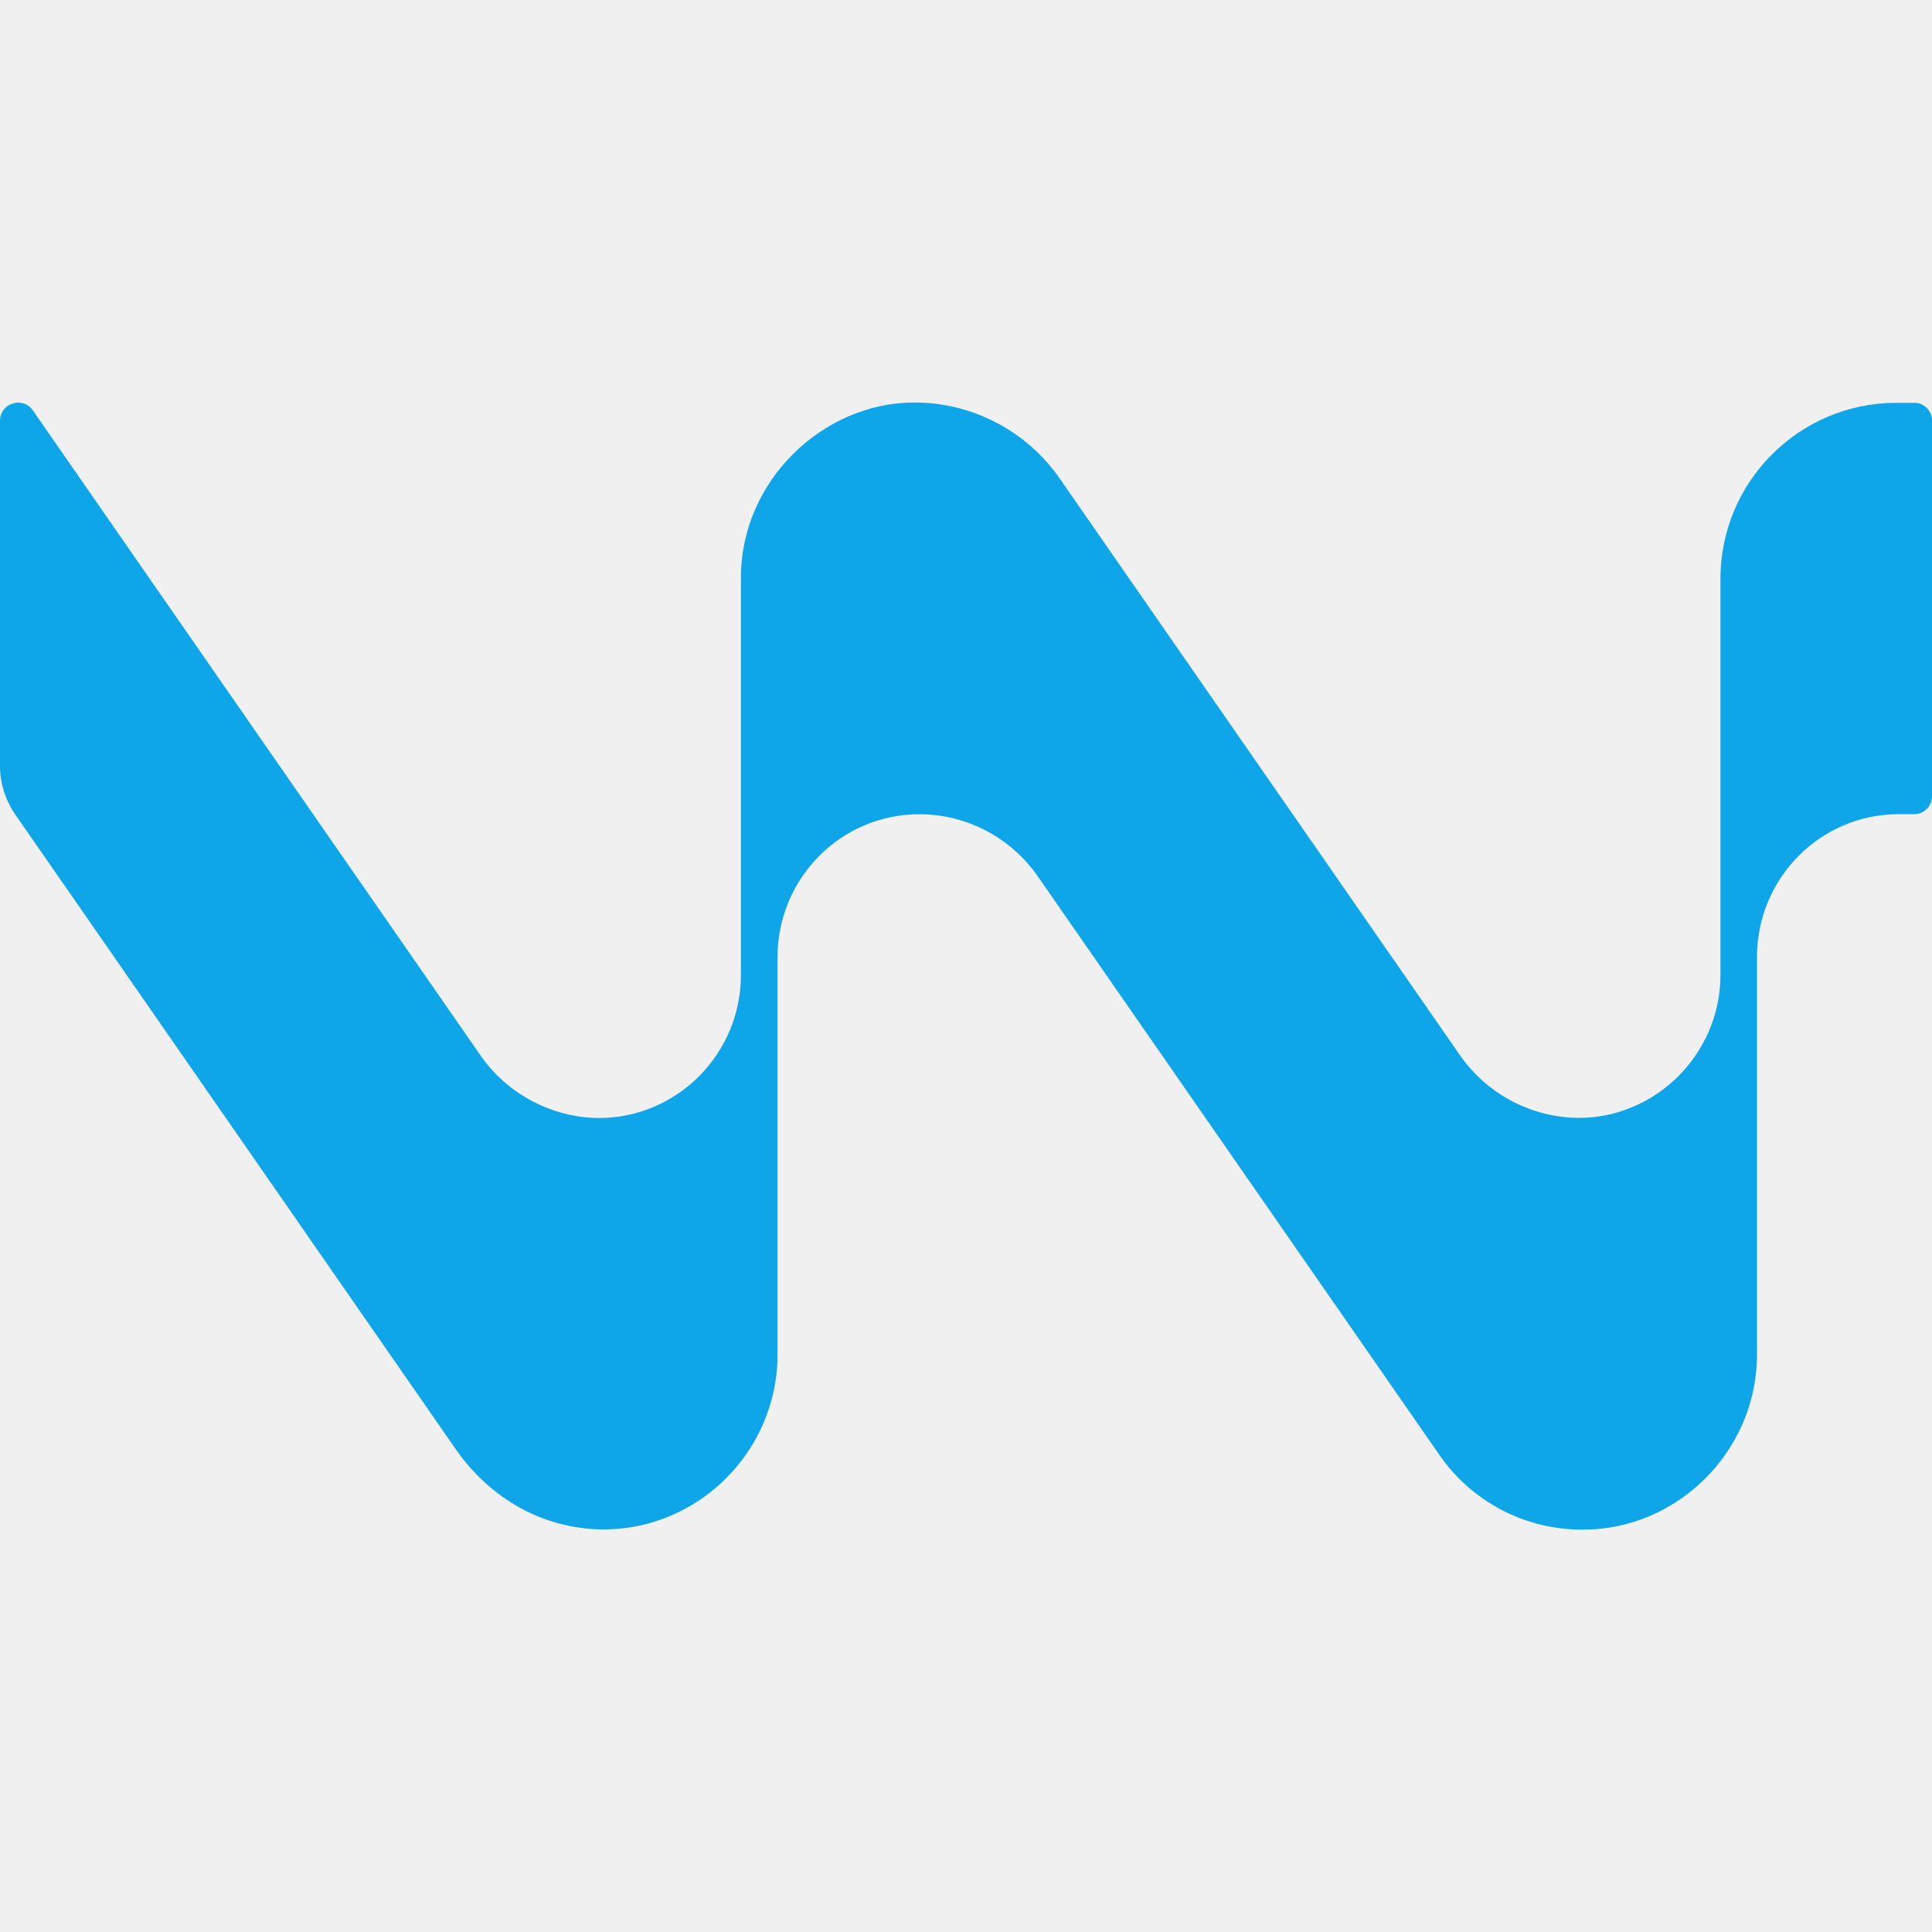
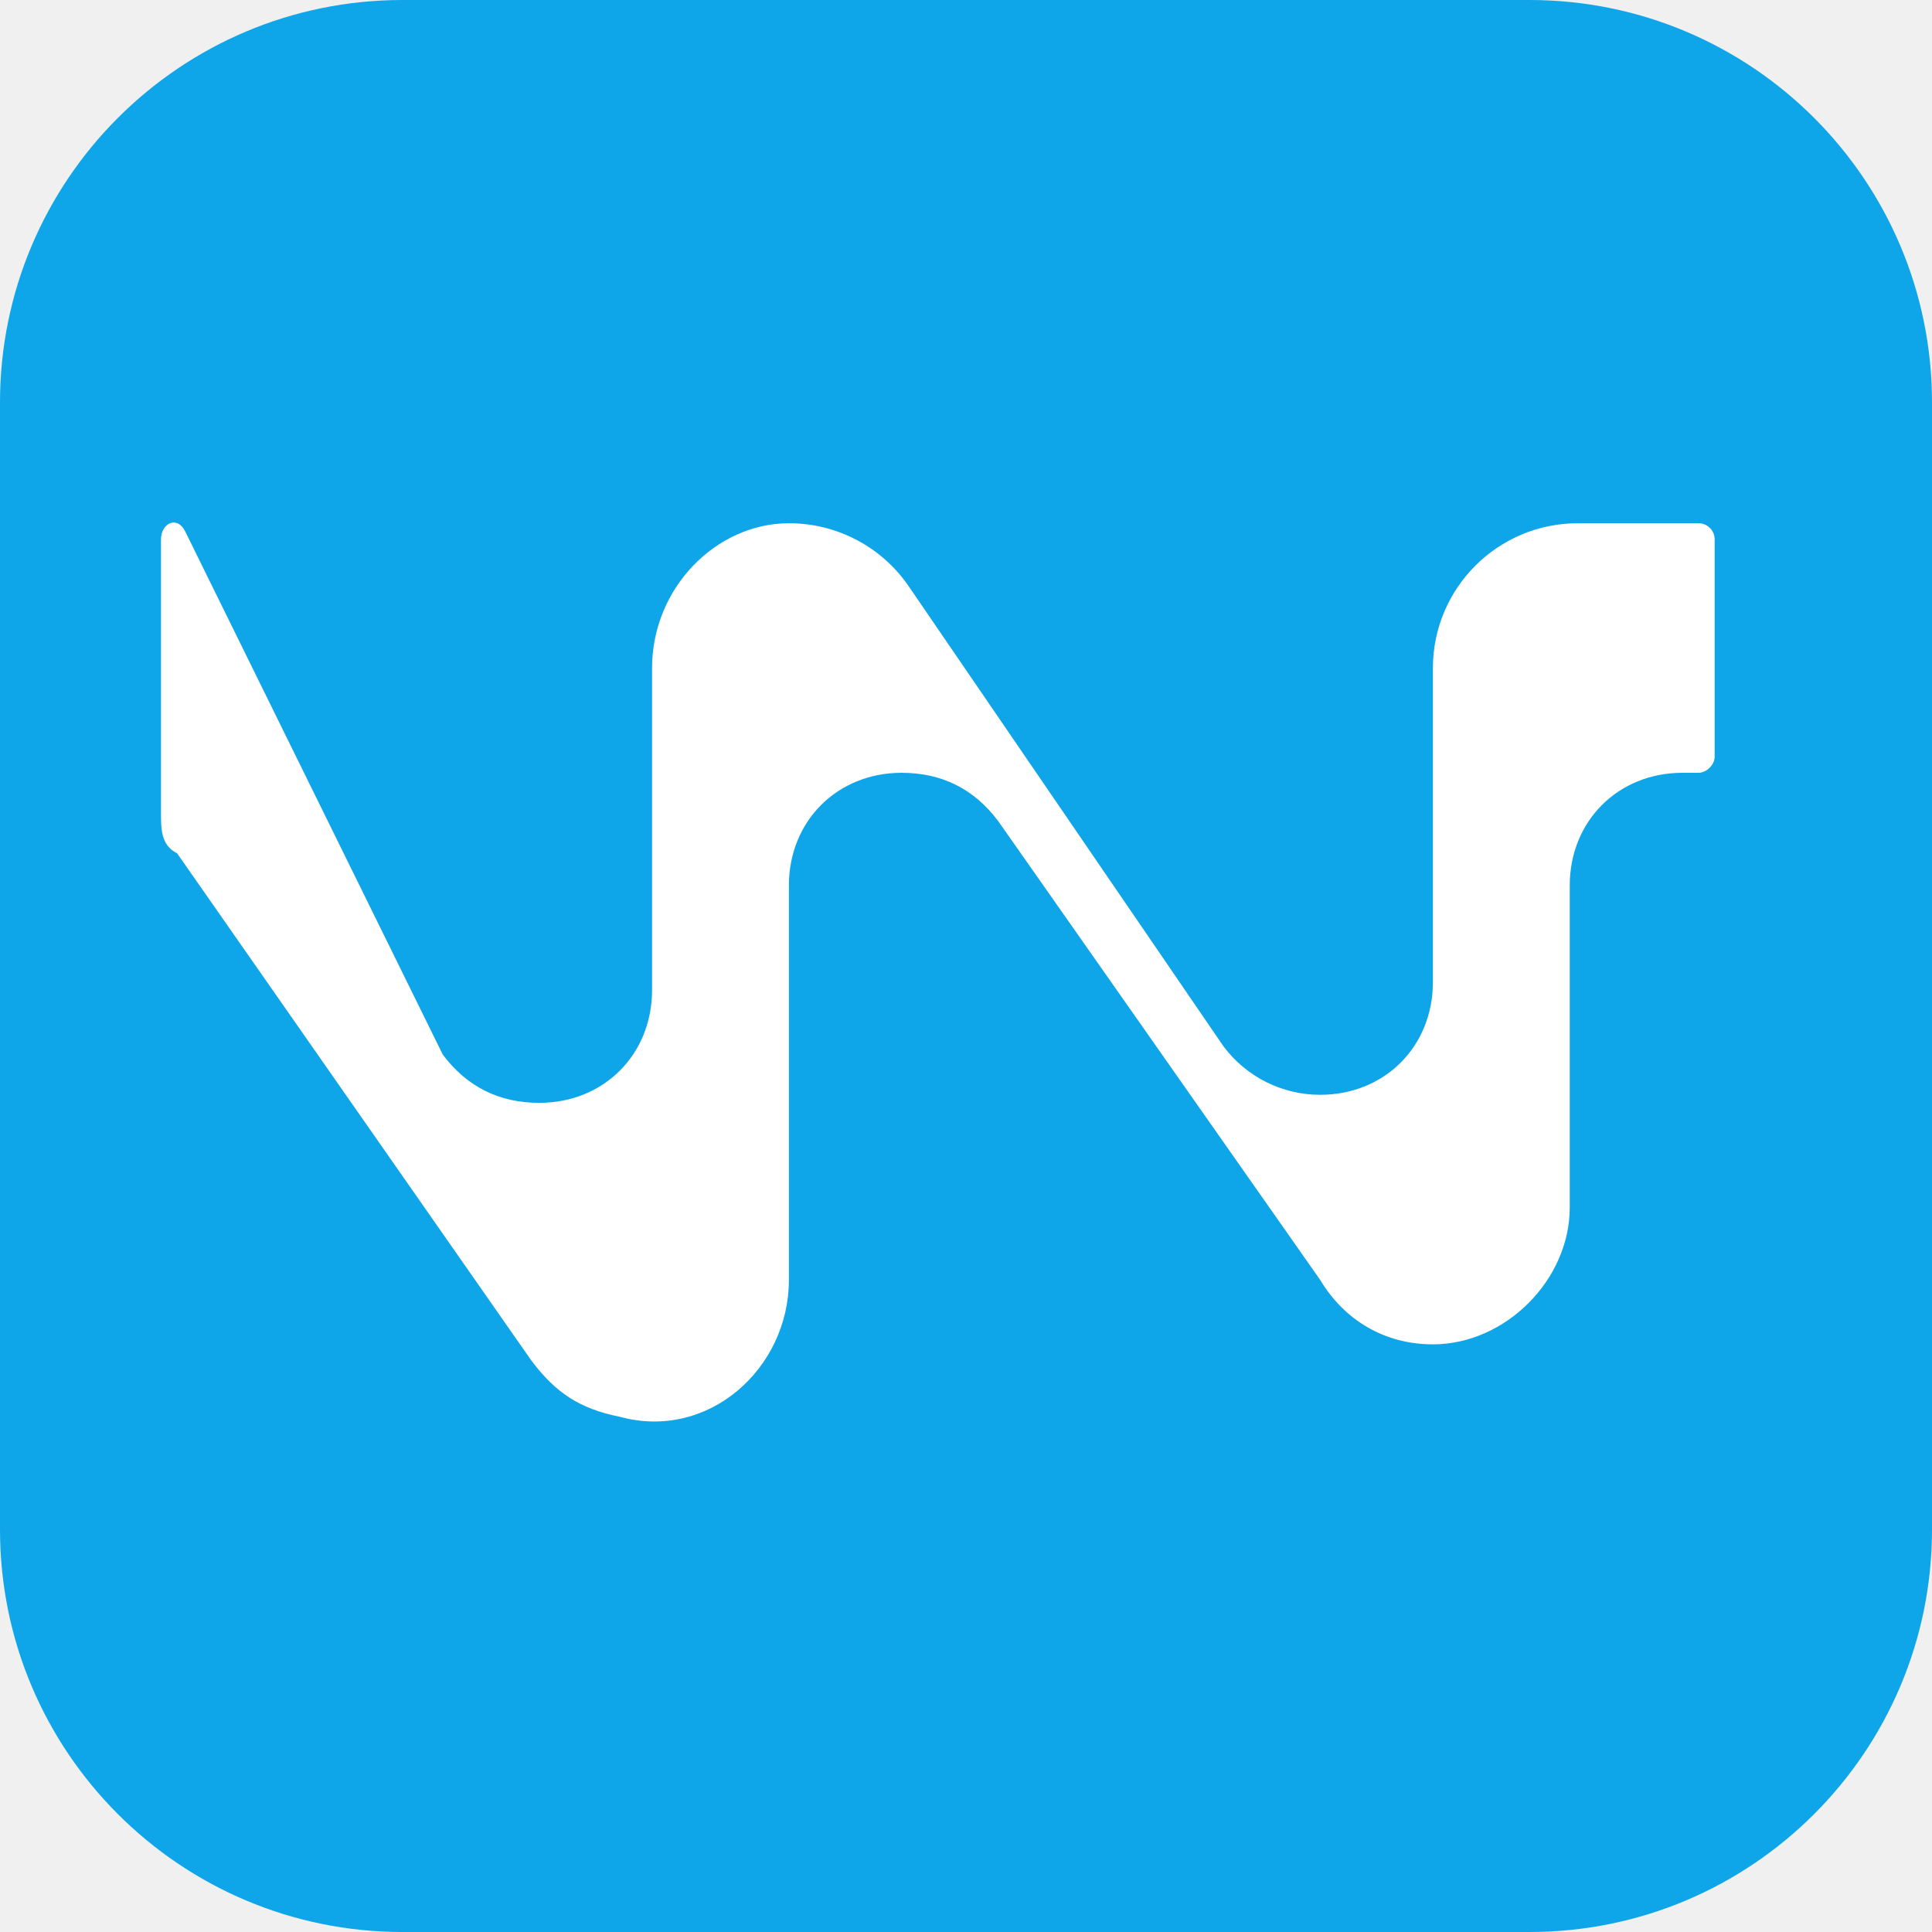
<svg xmlns="http://www.w3.org/2000/svg" viewBox="0 0 24 24" width="24" height="24" fill="none">
-   <path fill="#0EA5E9" fill-rule="evenodd" clip-rule="evenodd" d="M23.78 5.004h-.228a2.187 2.187 0 00-2.18 2.196v4.912c0 .98-.804 1.775-1.76 1.775a1.818 1.818 0 01-1.472-.773L13.168 5.95a2.197 2.197 0 00-1.81-.95c-1.134 0-2.154.972-2.154 2.173v4.94c0 .98-.797 1.775-1.76 1.775-.57 0-1.136-.289-1.472-.773L.408 5.098C.282 4.918 0 5.007 0 5.228v4.284c0 .216.066.426.188.604l5.475 7.889c.324.466.8.812 1.351.938 1.377.316 2.645-.754 2.645-2.117V11.89c0-.98.787-1.775 1.76-1.775h.002c.586 0 1.135.288 1.472.773l4.972 7.163a2.15 2.15 0 001.81.95c1.158 0 2.151-.973 2.151-2.173v-4.939c0-.98.787-1.775 1.76-1.775h.194c.122 0 .22-.1.22-.222V5.225a.221.221 0 00-.22-.222z" />
+   <rect width="24" height="24" rx="5" fill="#0EA5E9" />
+   <path fill="#FFFFFF" fill-rule="evenodd" clip-rule="evenodd" d="M19.8 6.5h-.2a1.8 1.8 0 0 0-1.8 1.8v3.9c0 .8-.6 1.4-1.4 1.4a1.5 1.5 0 0 1-1.2-.6L11.3 7.3a1.8 1.8 0 0 0-1.5-.8c-.9 0-1.7.8-1.7 1.8v4c0 .8-.6 1.4-1.4 1.4-.5 0-.9-.2-1.2-.6L2.3 6.6c-.1-.2-.3-.1-.3.1v3.4c0 .2 0 .4.2.5l4.4 6.3c.3.4.6.6 1.1.7 1.1.3 2.1-.6 2.1-1.7v-4.9c0-.8.6-1.4 1.4-1.4.5 0 .9.2 1.2.6l4 5.7c.3.5.8.8 1.4.8.9 0 1.7-.8 1.7-1.7v-4c0-.8.6-1.4 1.4-1.4h.2c.1 0 .2-.1.2-.2V6.7a.2.2 0 0 0-.2-.2z" />
</svg>
